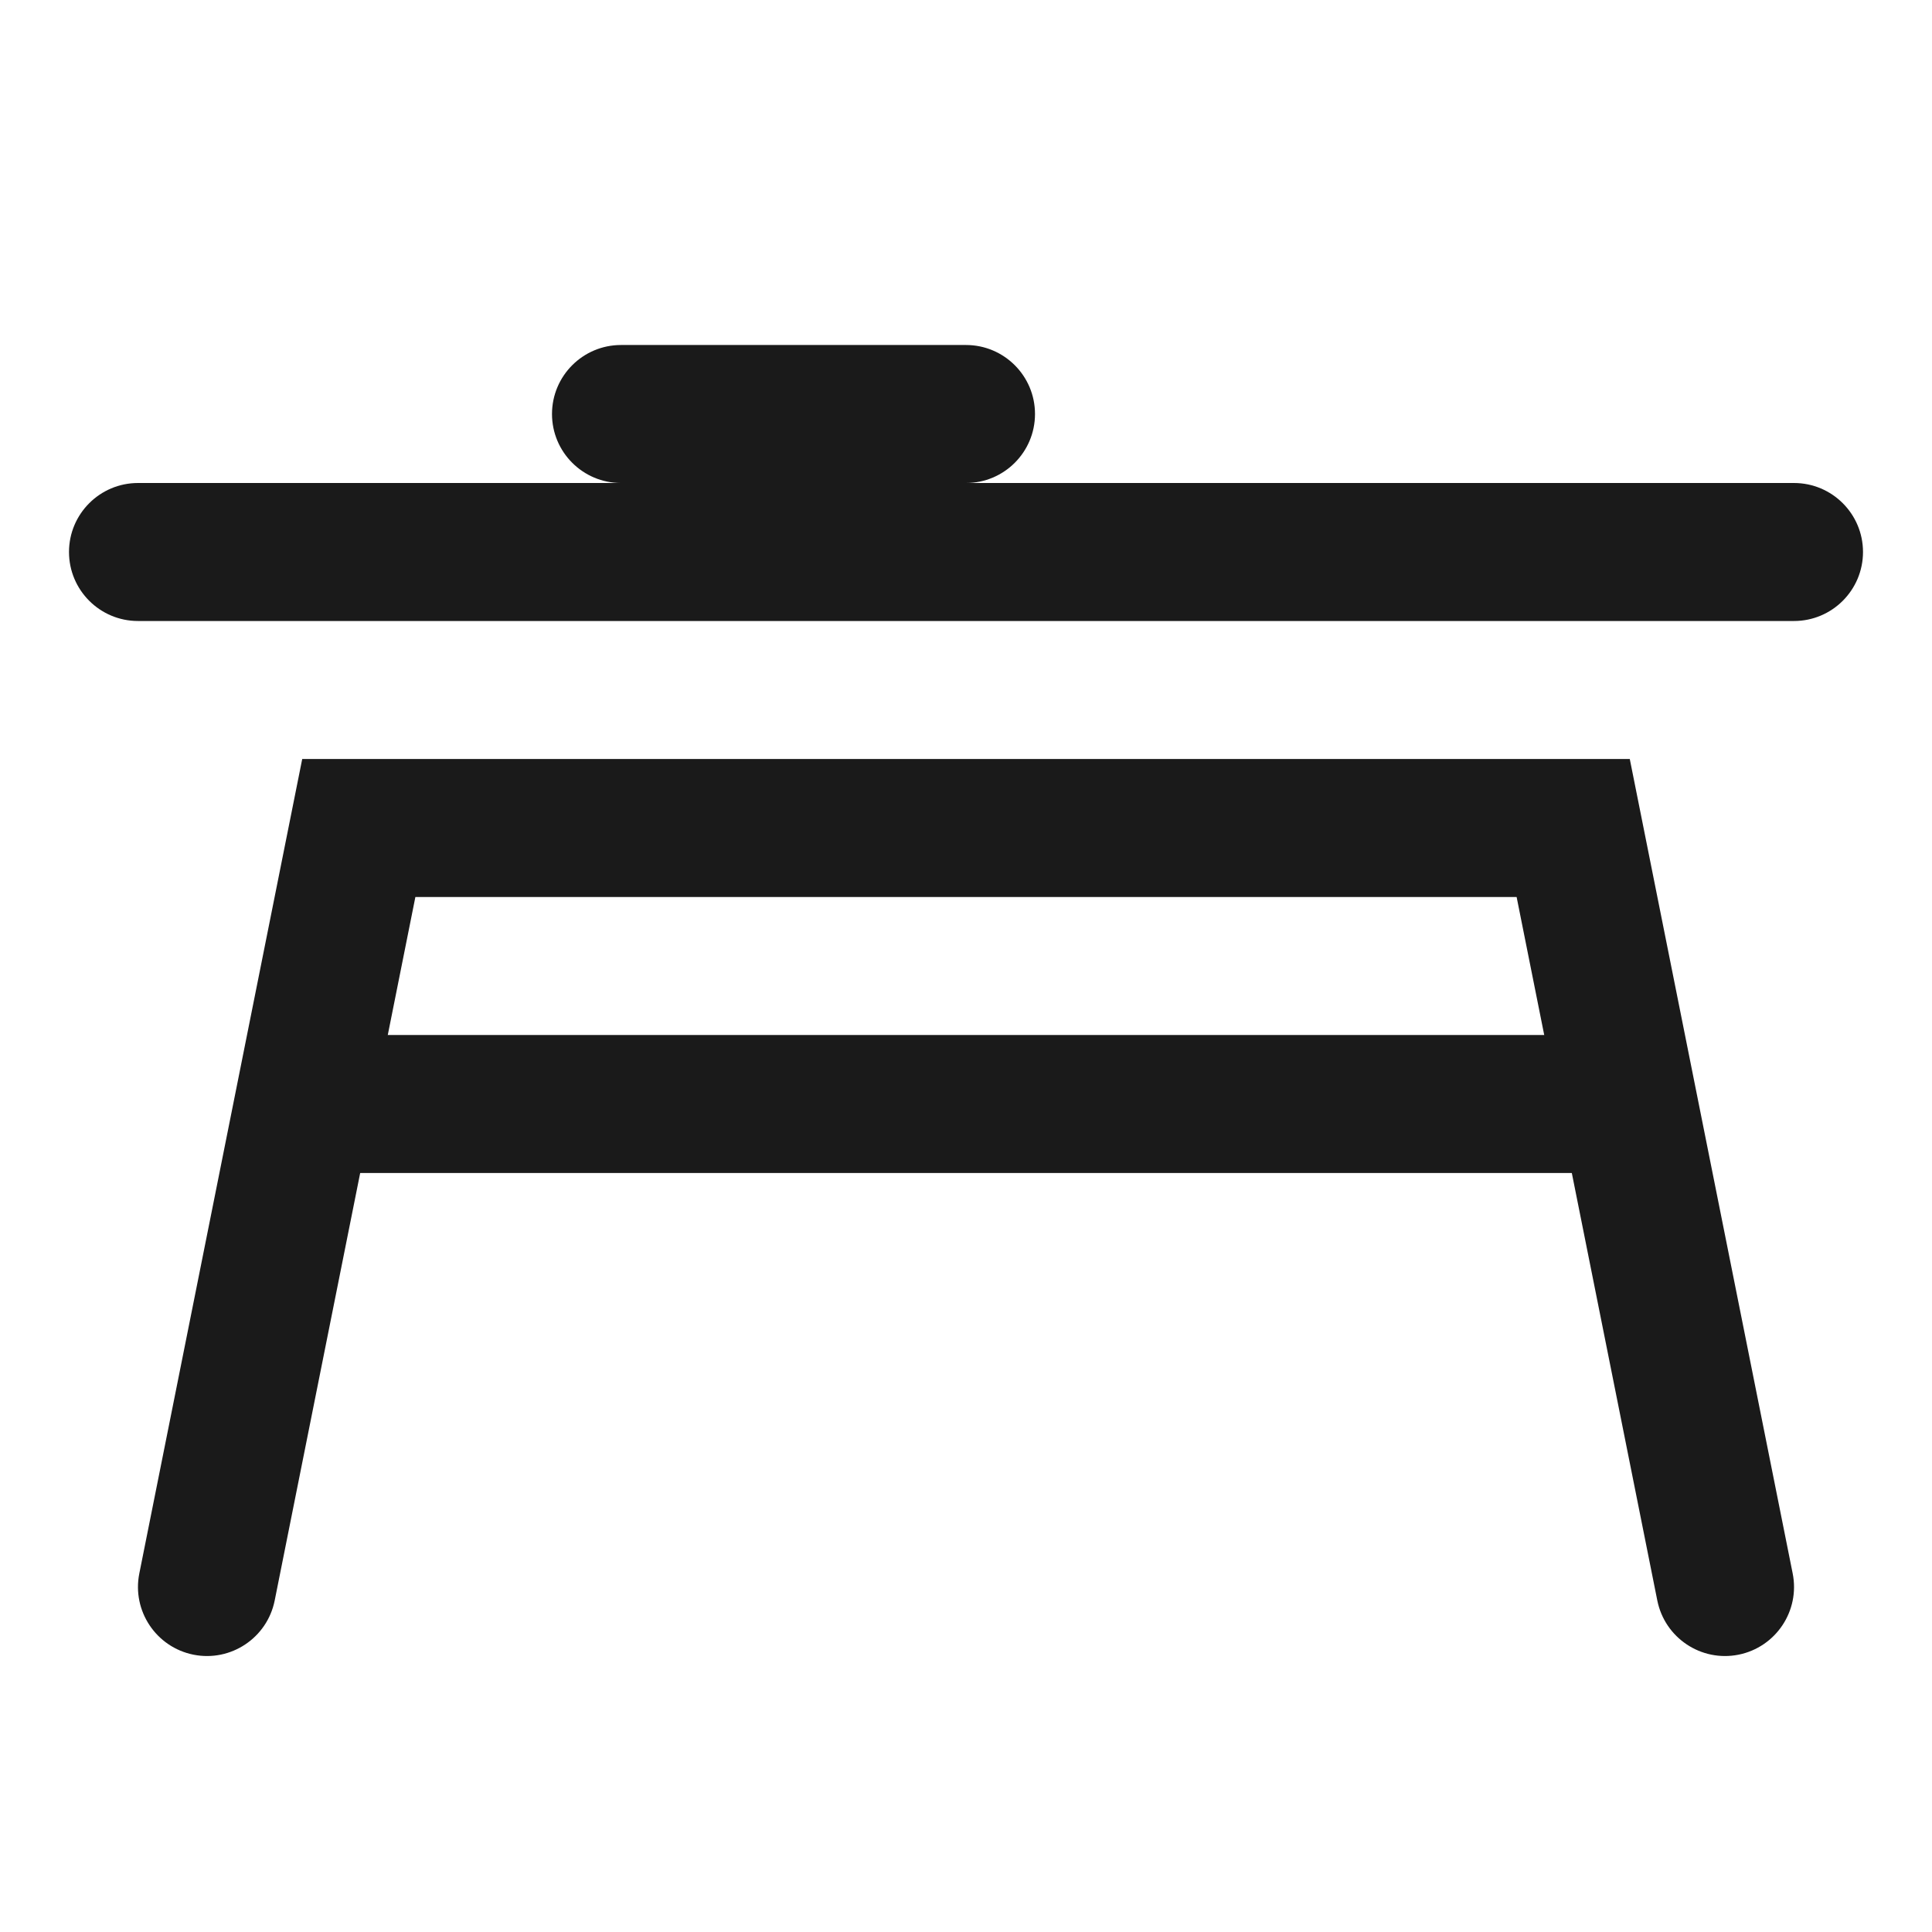
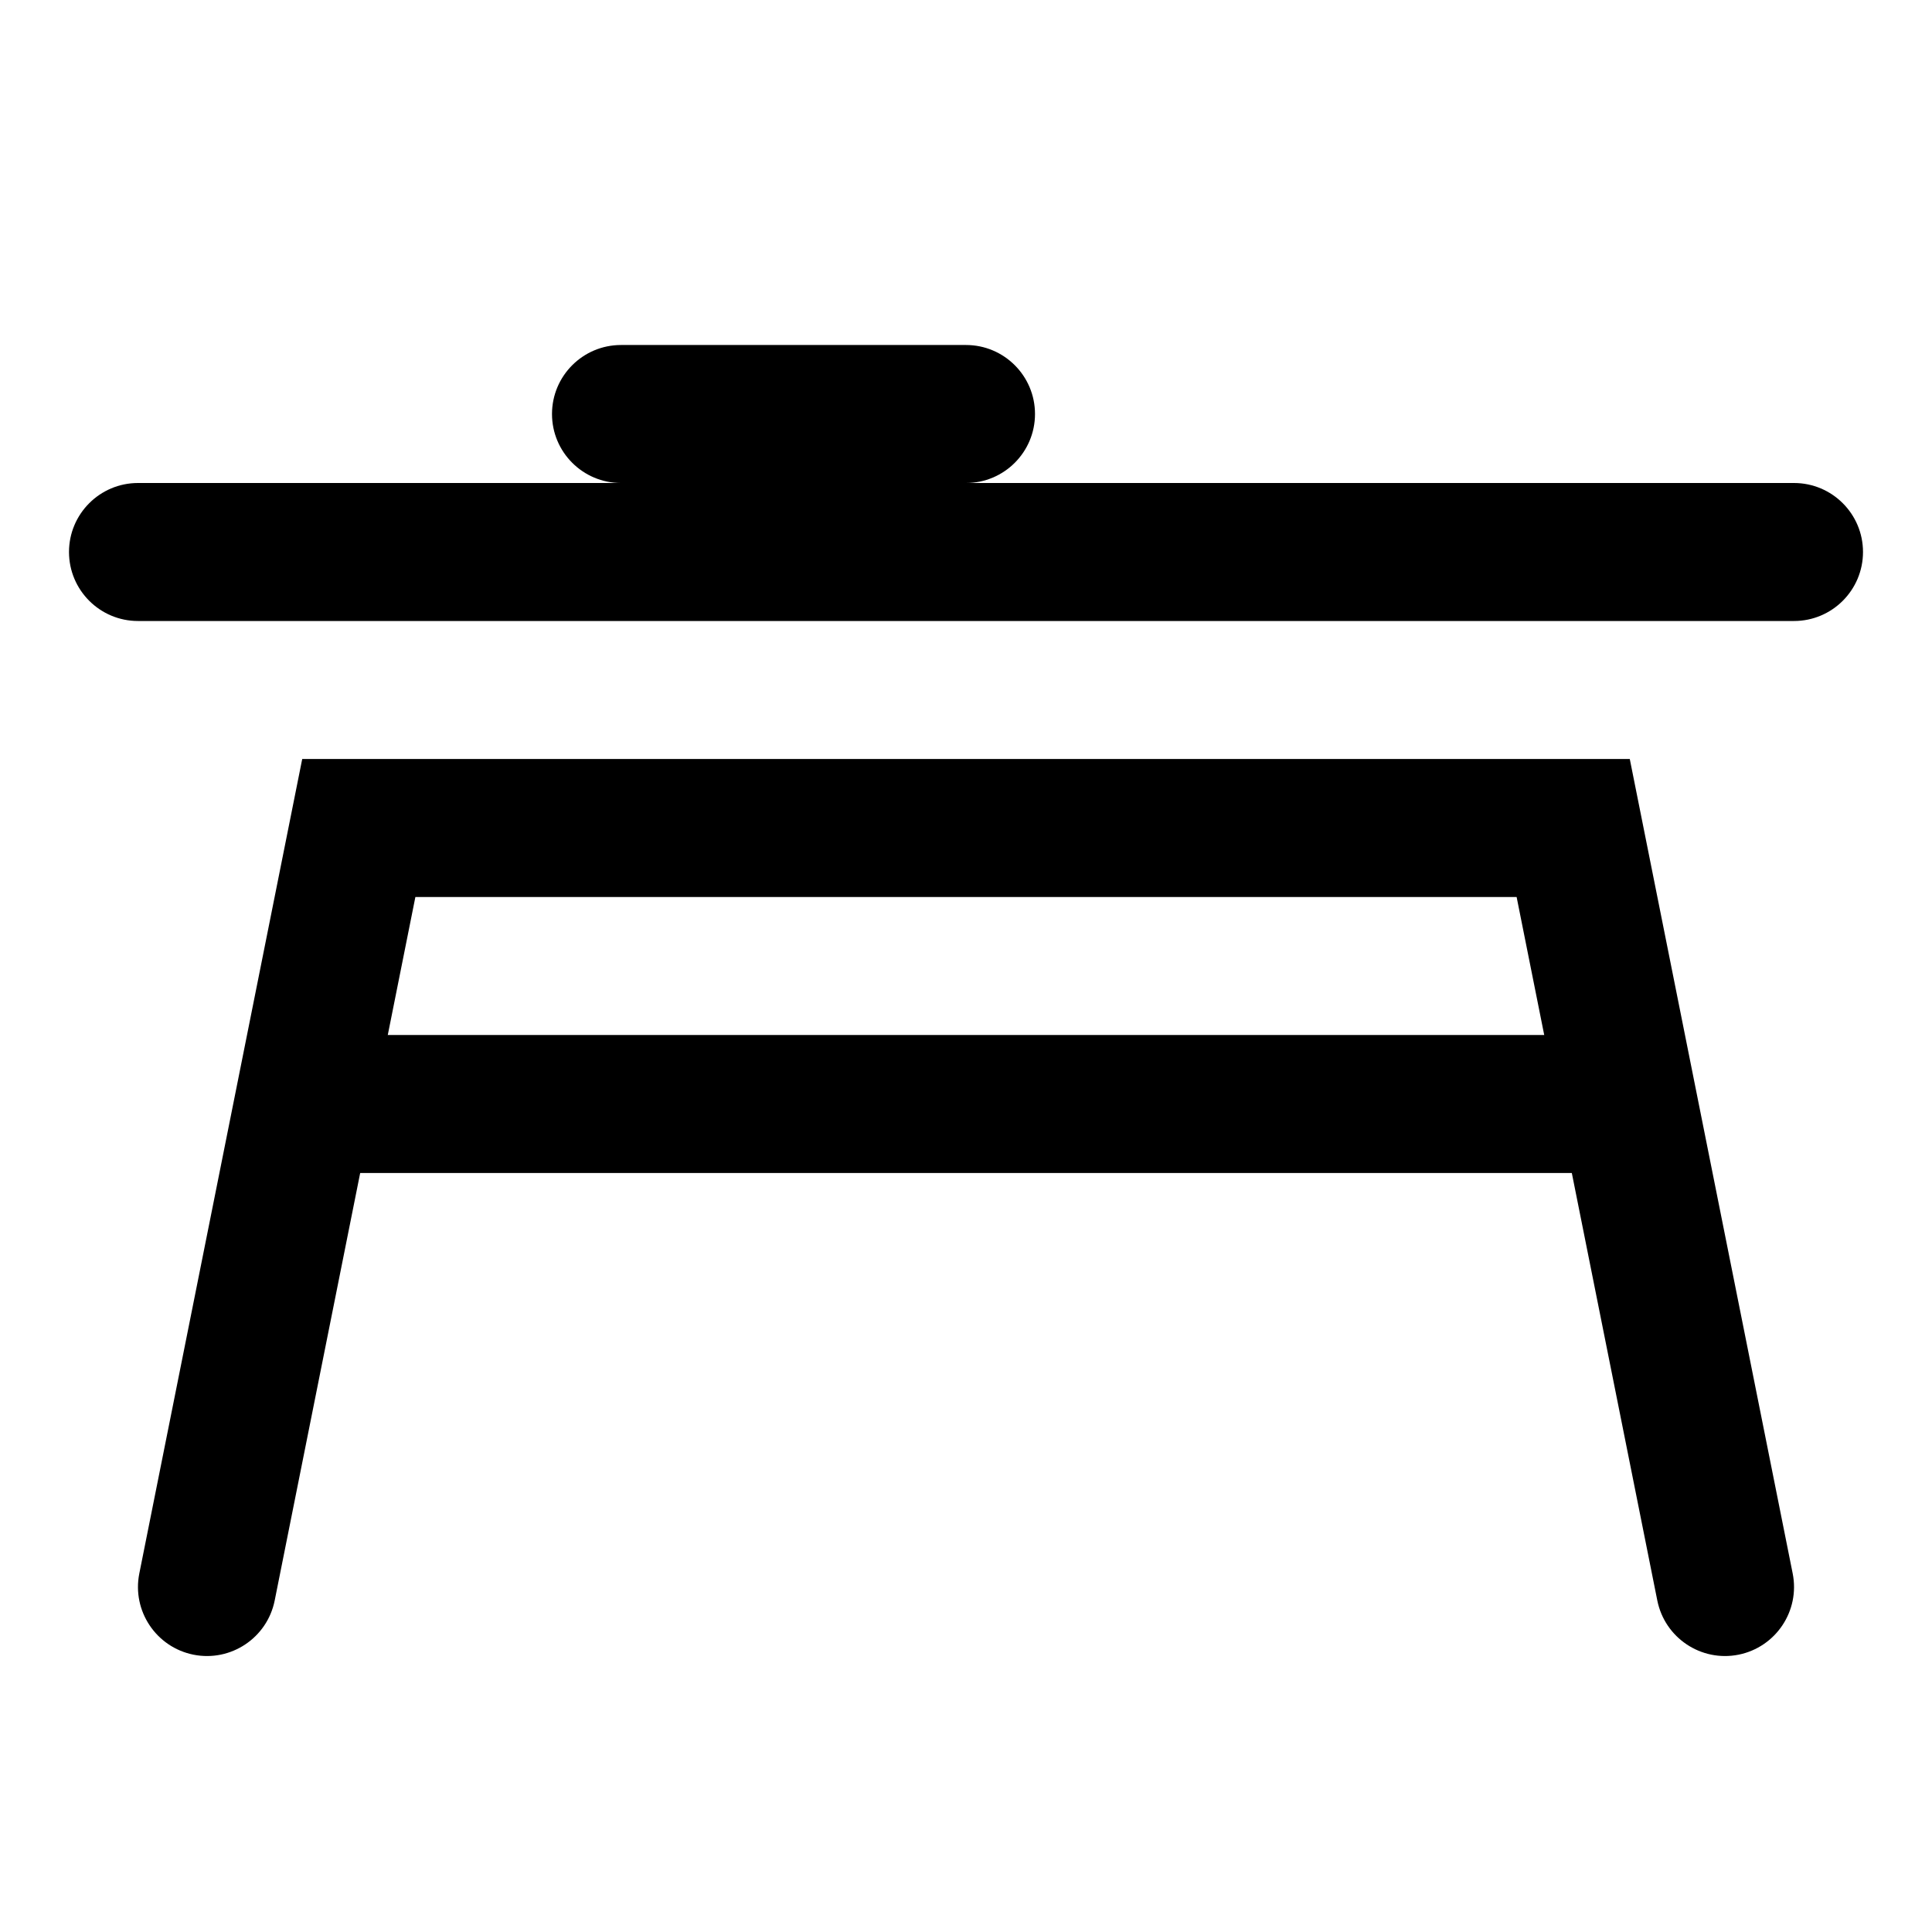
<svg xmlns="http://www.w3.org/2000/svg" width="28" height="28" viewBox="0 0 28 28" fill="none">
  <path d="M0 4C0 1.791 1.791 0 4 0H24C26.209 0 28 1.791 28 4V24C28 26.209 26.209 28 24 28H4C1.791 28 0 26.209 0 24V4Z" fill="none" />
-   <path d="M1 8C1 7.448 1.448 7 2 7H26C26.552 7 27 7.448 27 8C27 8.552 26.552 9 26 9H2C1.448 9 1 8.552 1 8Z" fill="#1A1A1A" />
-   <path d="M8 6C8 5.448 8.448 5 9 5H14C14.552 5 15 5.448 15 6C15 6.552 14.552 7 14 7H9C8.448 7 8 6.552 8 6Z" fill="#1A1A1A" />
-   <path fill-rule="evenodd" clip-rule="evenodd" d="M4.38 11H23.62L25.981 22.804C26.089 23.345 25.738 23.872 25.196 23.981C24.655 24.089 24.128 23.738 24.019 23.196L21.98 13H6.02L3.981 23.196C3.872 23.738 3.345 24.089 2.804 23.981C2.262 23.872 1.911 23.345 2.019 22.804L4.38 11Z" fill="#1A1A1A" />
-   <path d="M5 15H24V17H5V15Z" fill="#1A1A1A" />
+   <path d="M1 8C1 7.448 1.448 7 2 7H26C26.552 7 27 7.448 27 8C27 8.552 26.552 9 26 9H2C1.448 9 1 8.552 1 8Z" fill="currentColor" />
+   <path d="M8 6C8 5.448 8.448 5 9 5H14C14.552 5 15 5.448 15 6C15 6.552 14.552 7 14 7H9C8.448 7 8 6.552 8 6Z" fill="currentColor" />
+   <path fill-rule="evenodd" clip-rule="evenodd" d="M4.38 11H23.62L25.981 22.804C26.089 23.345 25.738 23.872 25.196 23.981C24.655 24.089 24.128 23.738 24.019 23.196L21.98 13H6.02L3.981 23.196C3.872 23.738 3.345 24.089 2.804 23.981C2.262 23.872 1.911 23.345 2.019 22.804L4.38 11Z" fill="currentColor" />
+   <path d="M5 15H24V17H5V15Z" fill="currentColor" />
</svg>
